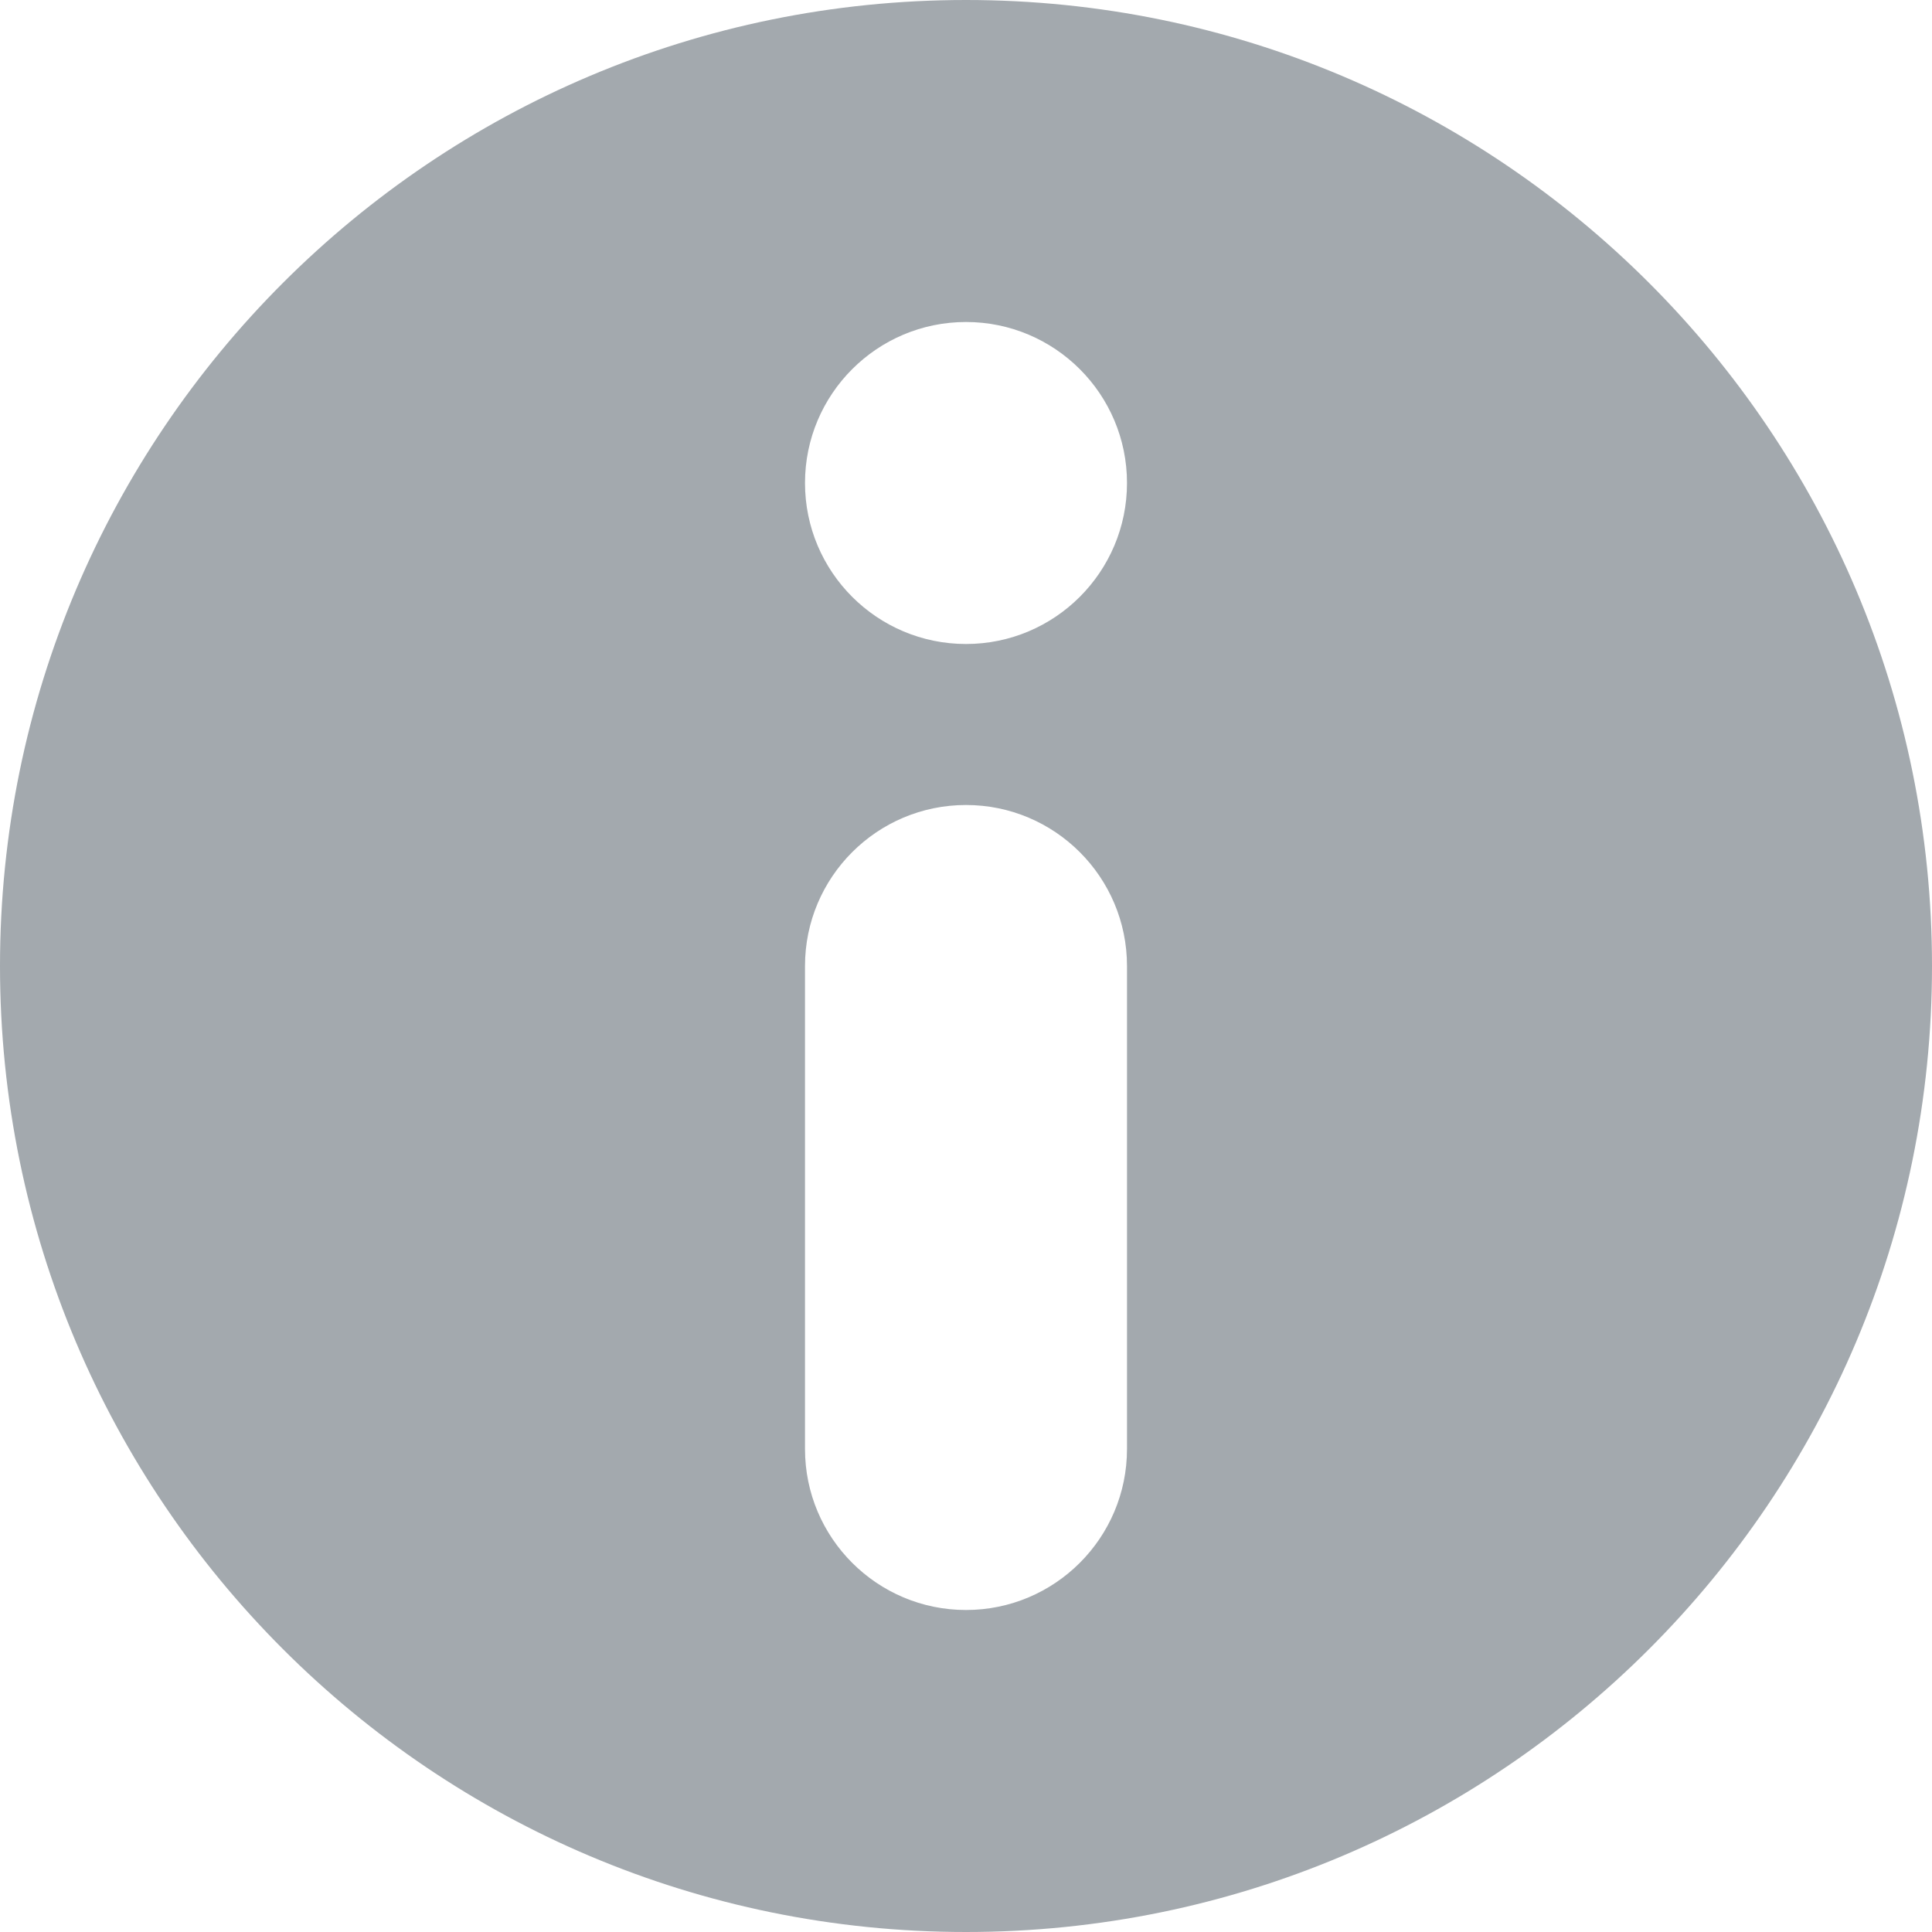
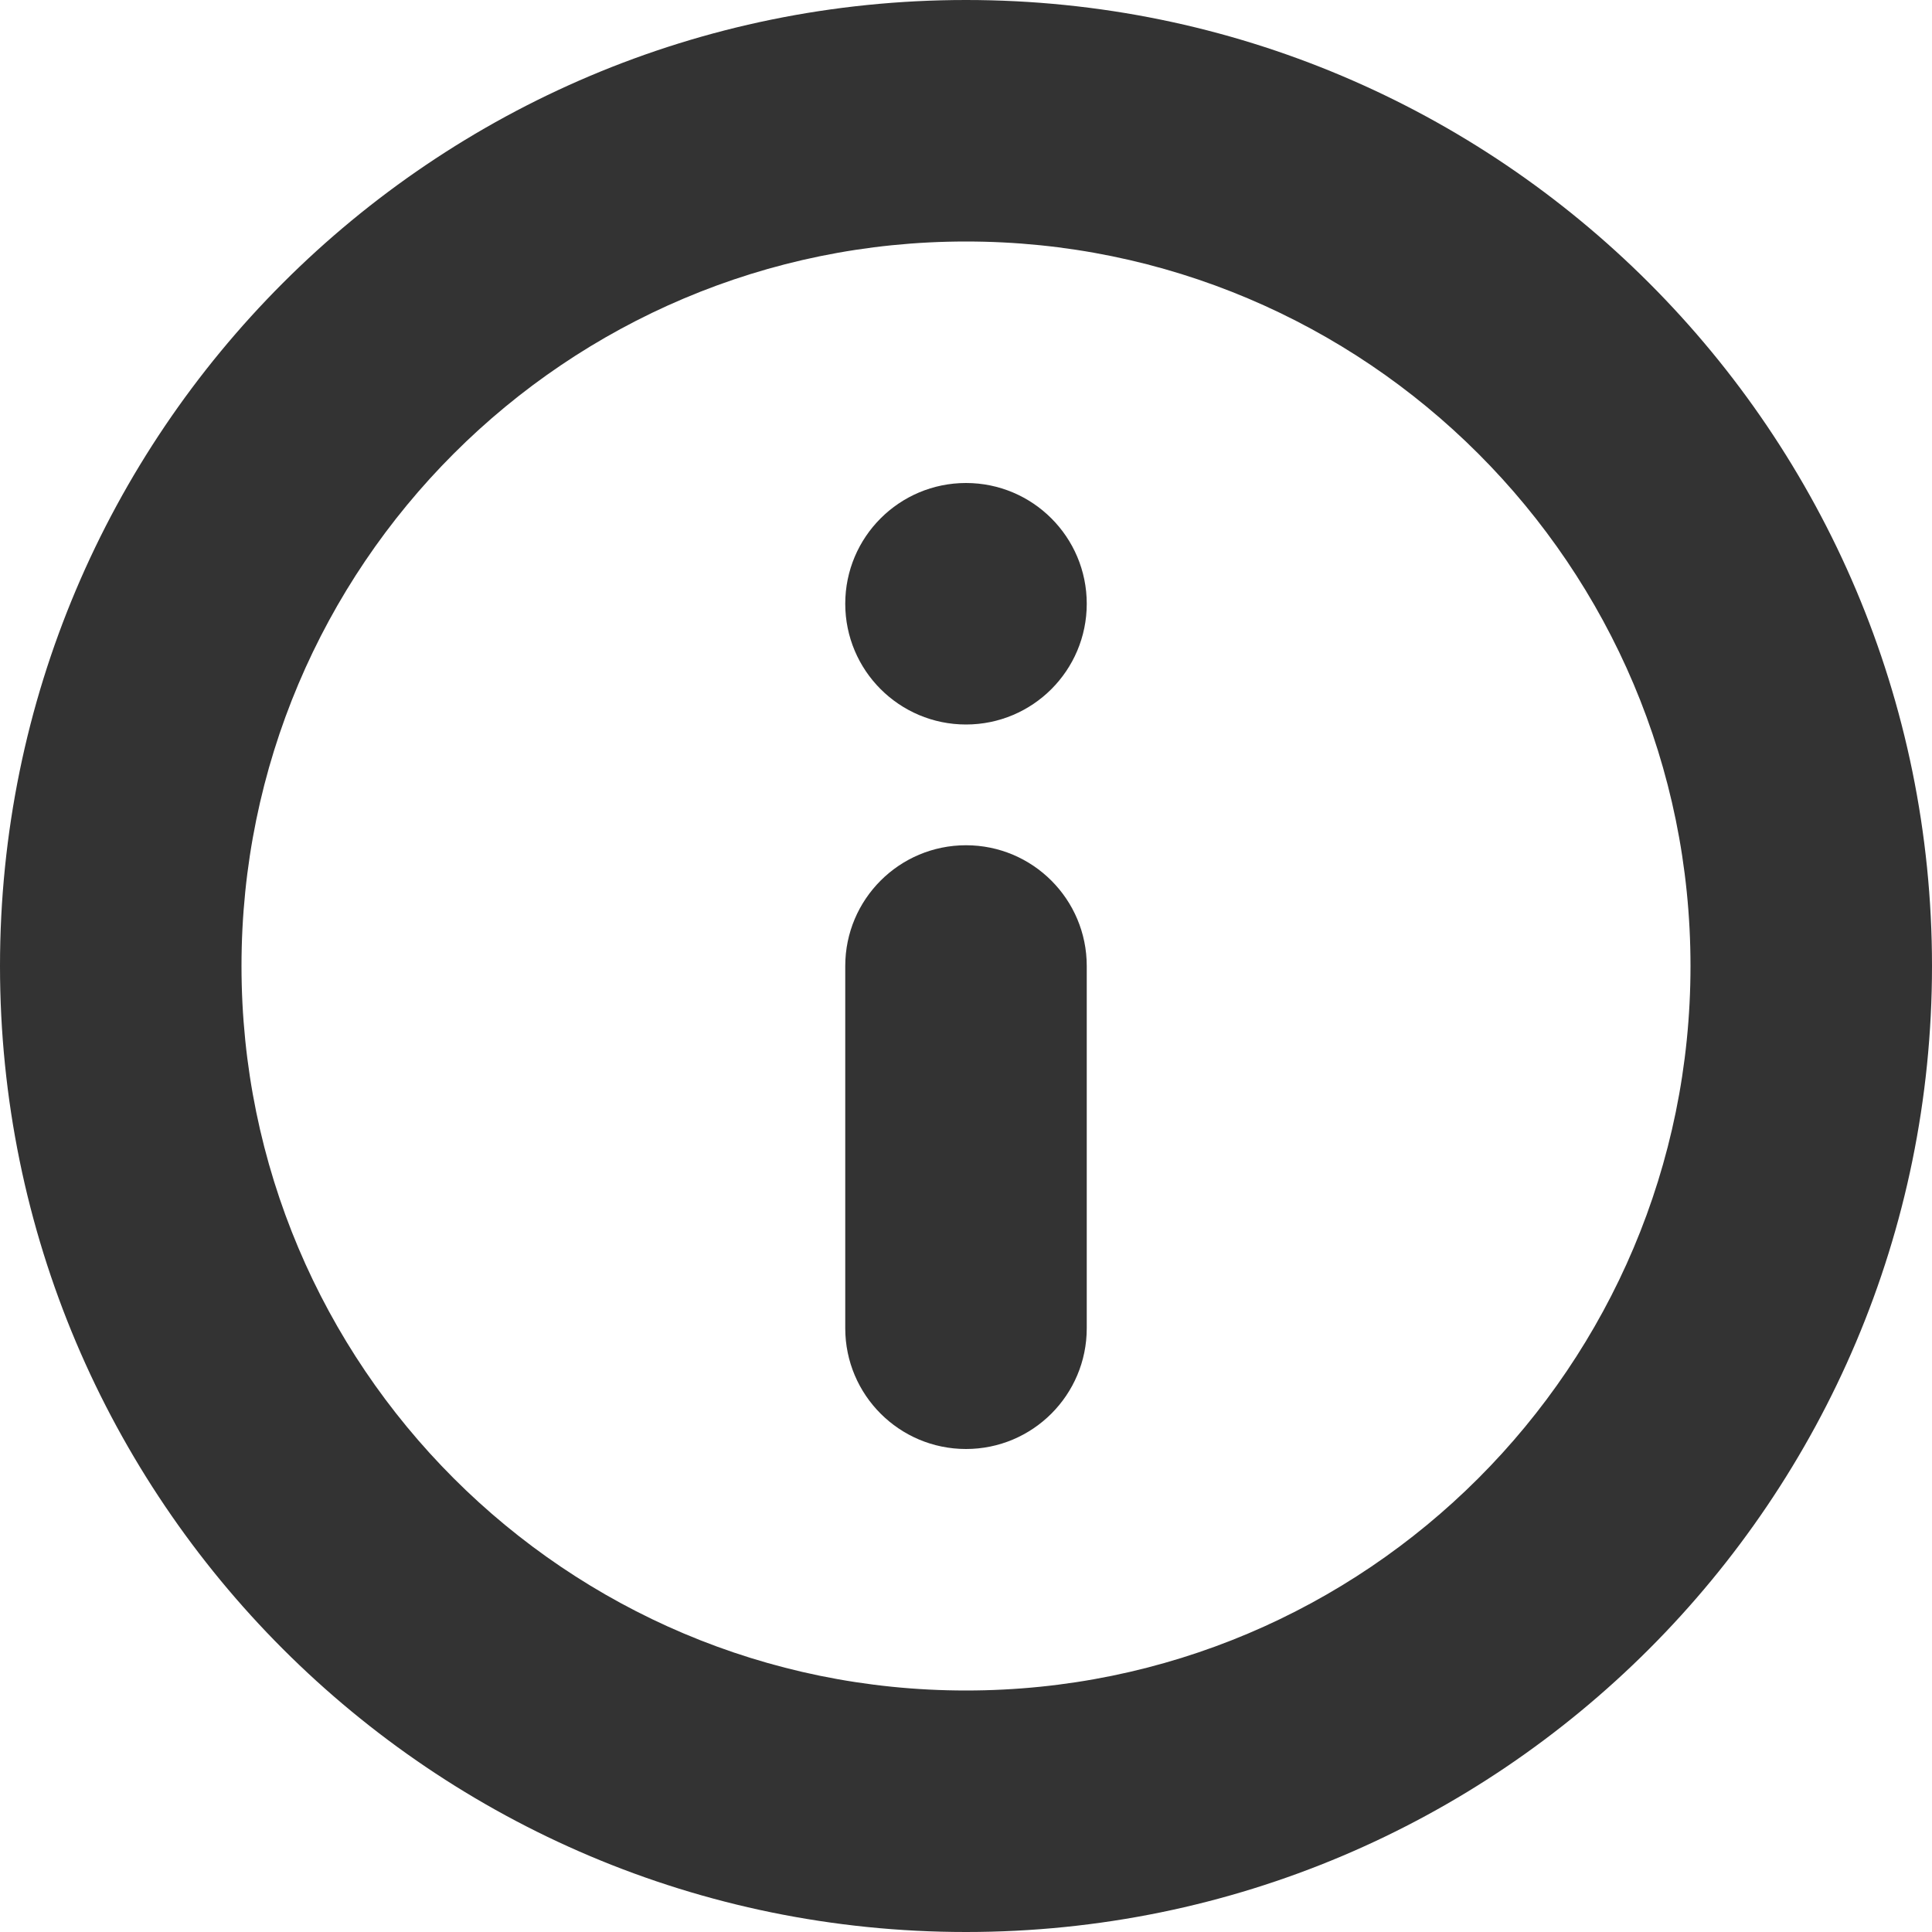
- <svg xmlns="http://www.w3.org/2000/svg" width="12" height="12" viewBox="0 0 12 12" fill="none">
-   <path fill-rule="evenodd" clip-rule="evenodd" d="M6 12C9.314 12 12 9.314 12 6C12 2.686 9.314 0 6 0C2.686 0 0 2.686 0 6C0 9.314 2.686 12 6 12ZM5 6C5 5.448 5.448 5 6 5C6.552 5 7 5.448 7 6V9C7 9.552 6.552 10 6 10C5.448 10 5 9.552 5 9V6ZM6 2C5.448 2 5 2.448 5 3C5 3.552 5.448 4 6 4C6.552 4 7 3.552 7 3C7 2.448 6.552 2 6 2Z" fill="#A3A9AE" />
+ <svg xmlns="http://www.w3.org/2000/svg" width="16" height="16" viewBox="0 0 16 16" fill="none">
+   <path fill-rule="evenodd" clip-rule="evenodd" d="M8 2C4.686 2 2 4.686 2 8C2 11.314 4.686 14 8 14C11.314 14 14 11.314 14 8C14 4.686 11.314 2 8 2ZM0 8C0 3.582 3.582 0 8 0C12.418 0 16 3.582 16 8C16 12.418 12.418 16 8 16C3.582 16 0 12.418 0 8Z" fill="#333333" />
+   <circle cx="8" cy="5" r="1" fill="#333333" />
+   <rect x="7" y="7" width="2" height="5" rx="1" fill="#333333" />
</svg>
